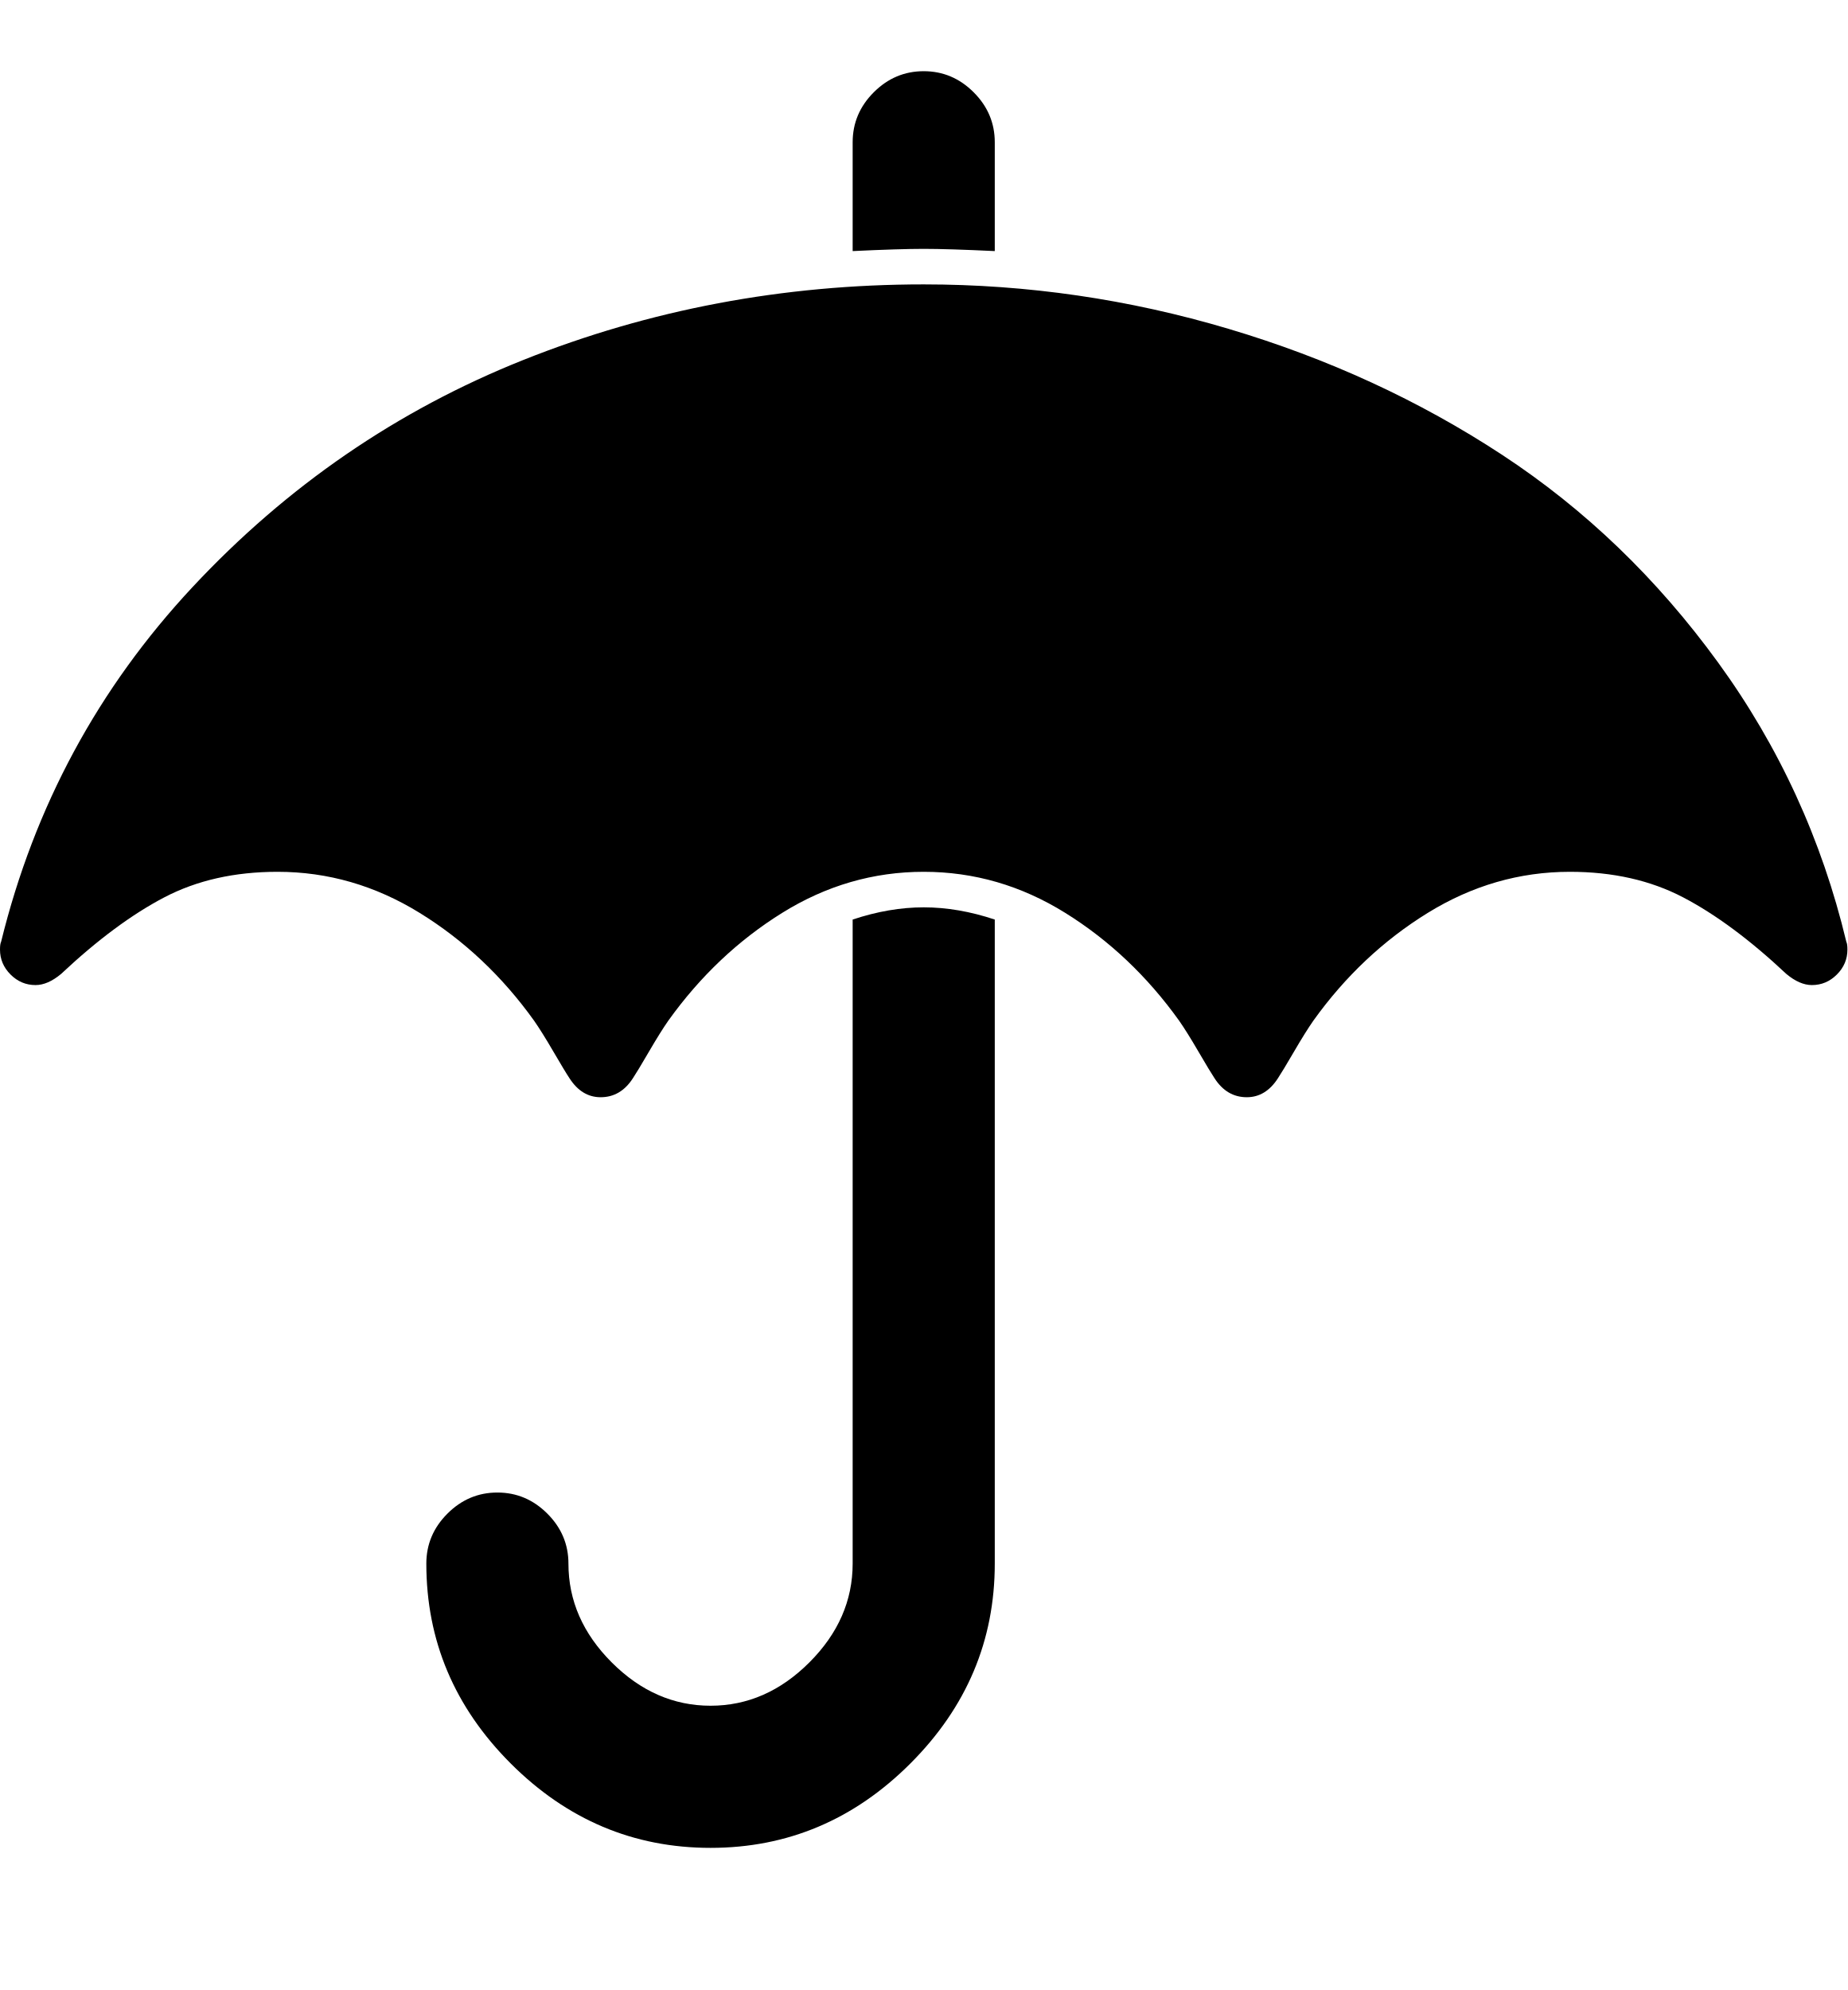
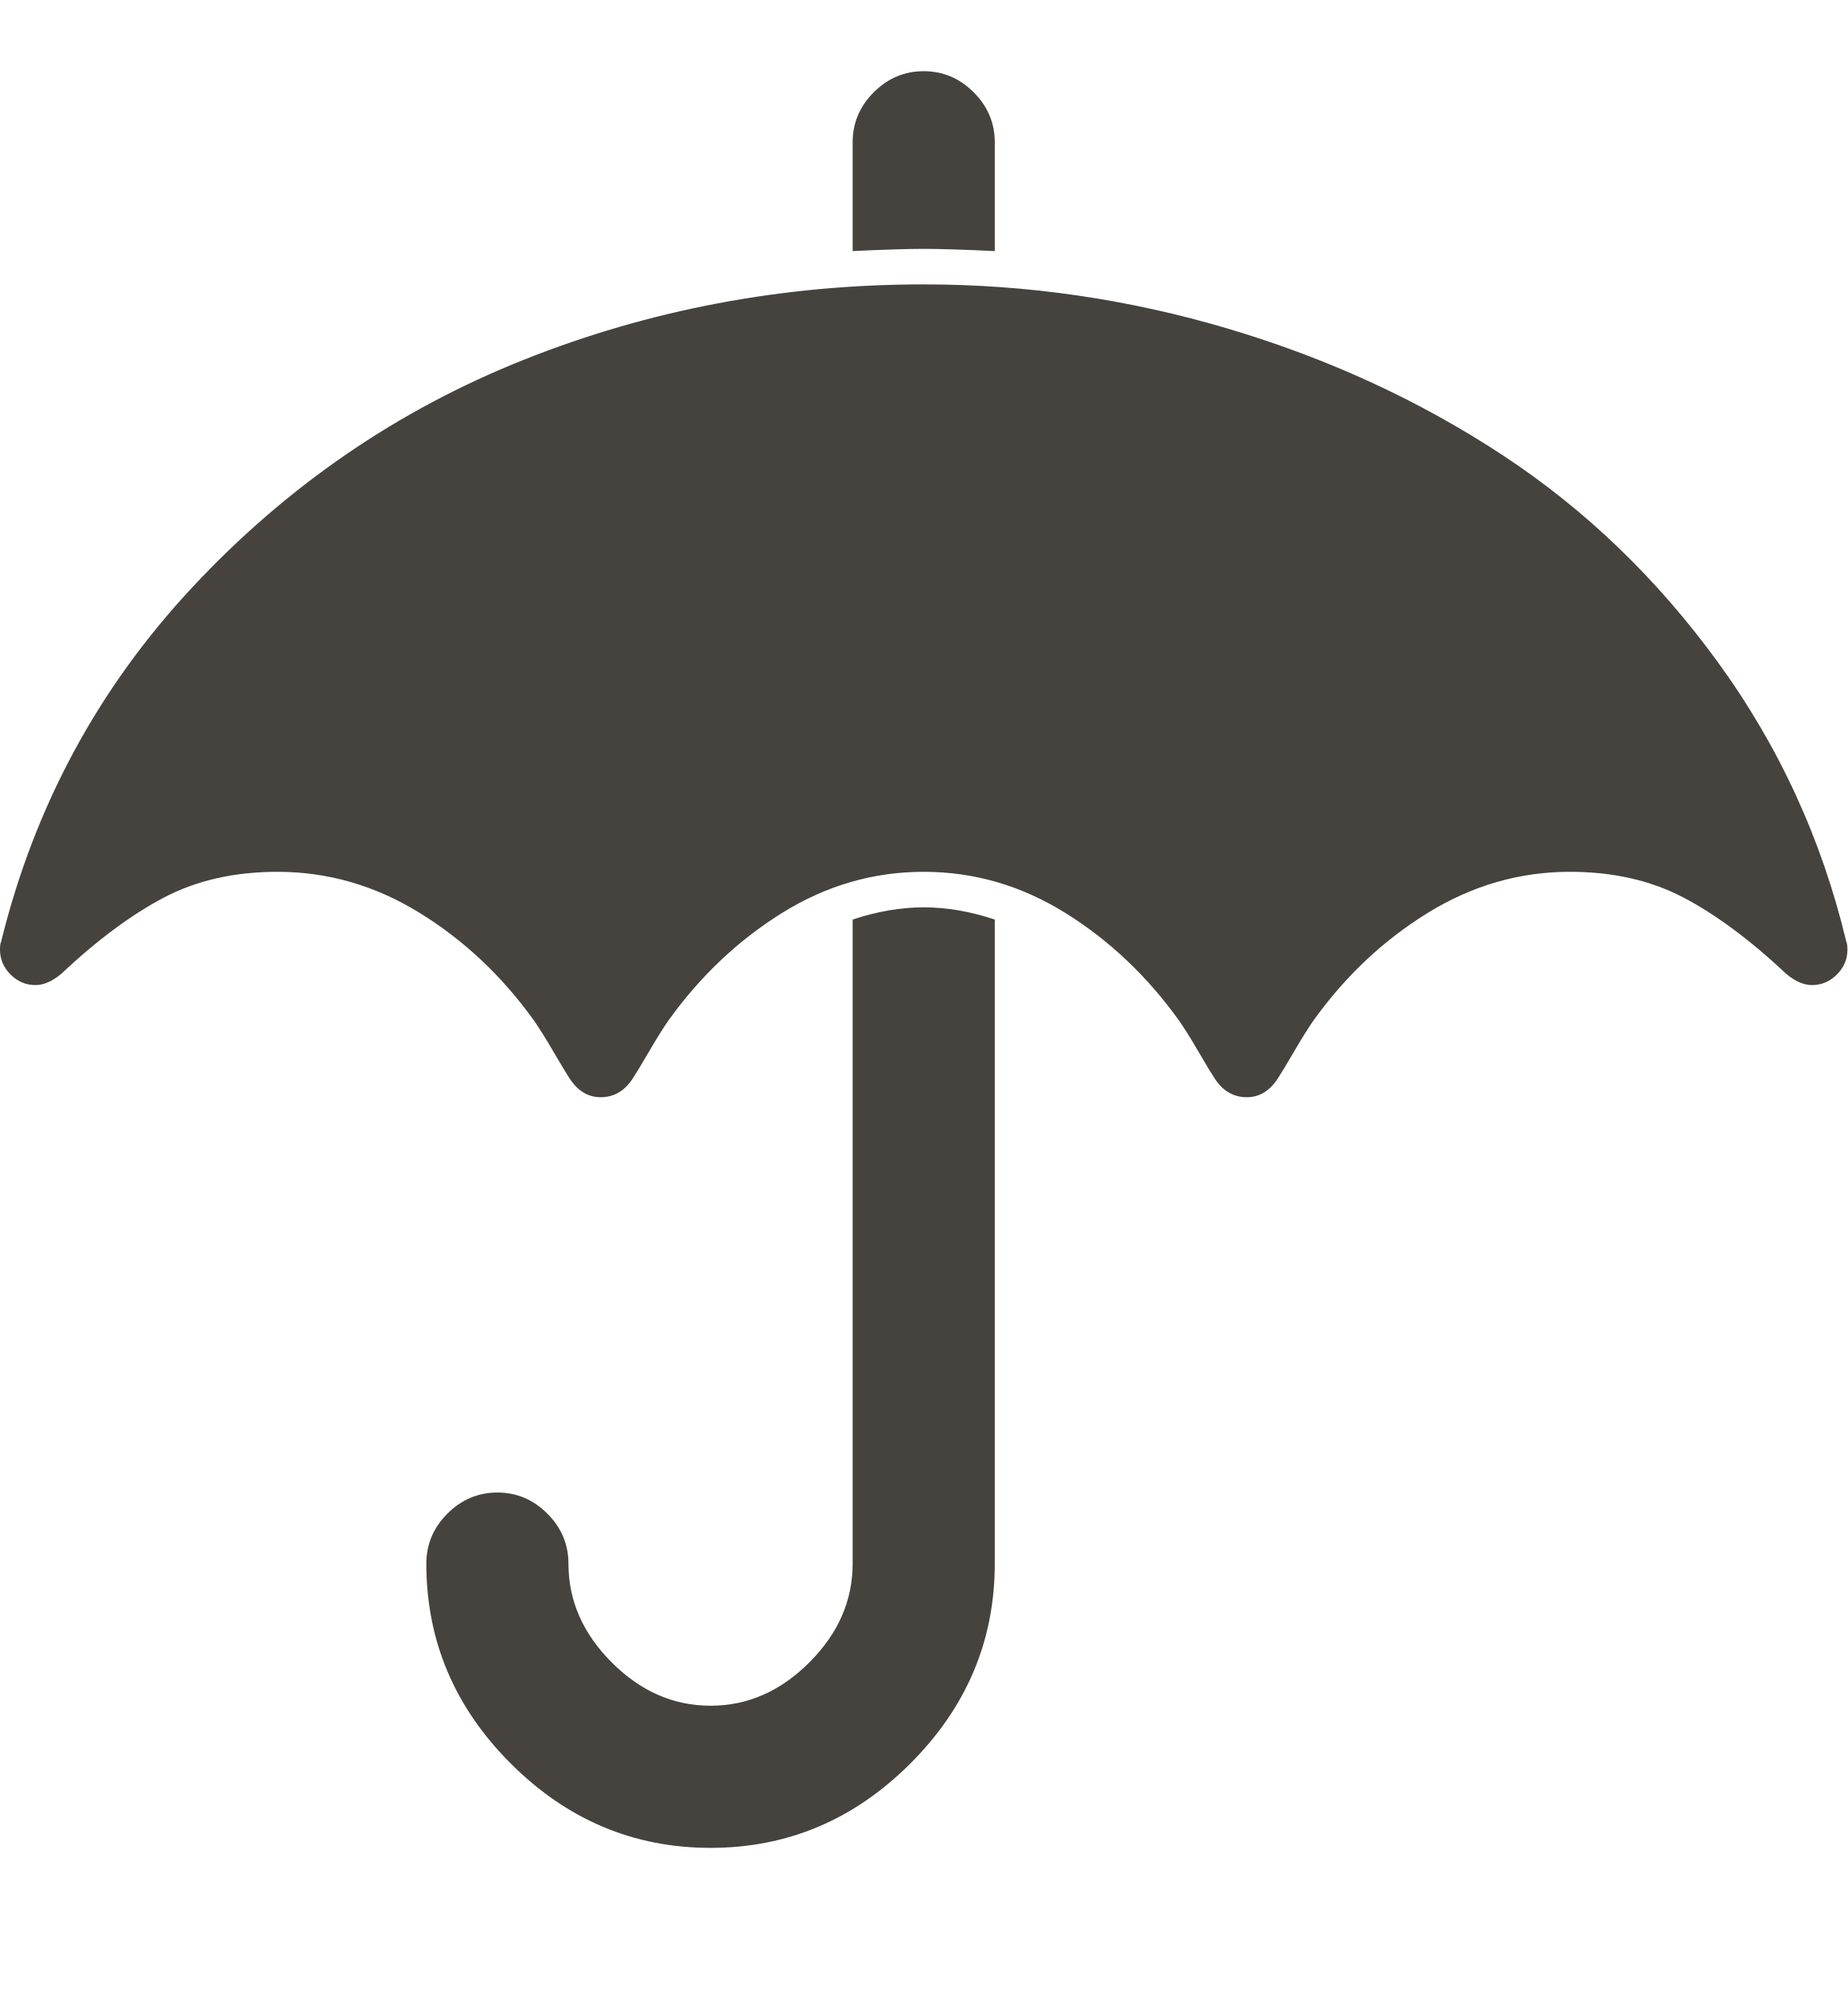
- <svg xmlns="http://www.w3.org/2000/svg" height="1000" width="928.571">
+ <svg xmlns="http://www.w3.org/2000/svg" height="1000" width="928.571" fill="#46423D">
  <path d="M499.968 462.088v323.64q0 58.032 -42.408 100.44t-100.44 42.408 -100.44 -42.408 -42.408 -100.44q0 -14.508 10.602 -25.11t25.11 -10.602 25.11 10.602 10.602 25.11q0 27.9 21.762 49.662t49.662 21.762 49.662 -21.762 21.762 -49.662v-323.64q18.414 -6.138 35.712 -6.138t35.712 6.138zm428.544 15.066q0 7.254 -5.301 12.555t-12.555 5.301q-6.138 0 -12.834 -5.58 -27.342 -25.668 -51.894 -38.502t-56.916 -12.834q-37.944 0 -71.424 20.646t-57.474 54.126q-3.906 5.58 -9.765 15.624t-8.091 13.392q-6.138 9.486 -15.624 9.486 -10.044 0 -16.182 -9.486 -2.232 -3.348 -8.091 -13.392t-9.765 -15.624q-23.994 -33.48 -57.195 -54.126t-71.145 -20.646 -71.145 20.646 -57.195 54.126q-3.906 5.58 -9.765 15.624t-8.091 13.392q-6.138 9.486 -16.182 9.486 -9.486 0 -15.624 -9.486 -2.232 -3.348 -8.091 -13.392t-9.765 -15.624q-23.994 -33.48 -57.474 -54.126t-71.424 -20.646q-32.364 0 -56.916 12.834t-51.894 38.502q-6.696 5.58 -12.834 5.58 -7.254 0 -12.555 -5.301t-5.301 -12.555q0 -2.79 .558 -3.906 25.11 -102.114 96.255 -178.281t166.284 -114.111 201.159 -37.944q78.12 0 153.171 22.32t137.547 63.333 108.531 104.346 64.449 140.337q.558 1.116 .558 3.906zm-428.544 -405.666v54.684q-23.436 -1.116 -35.712 -1.116t-35.712 1.116v-54.684q0 -14.508 10.602 -25.11t25.11 -10.602 25.11 10.602 10.602 25.11z" />
</svg>
